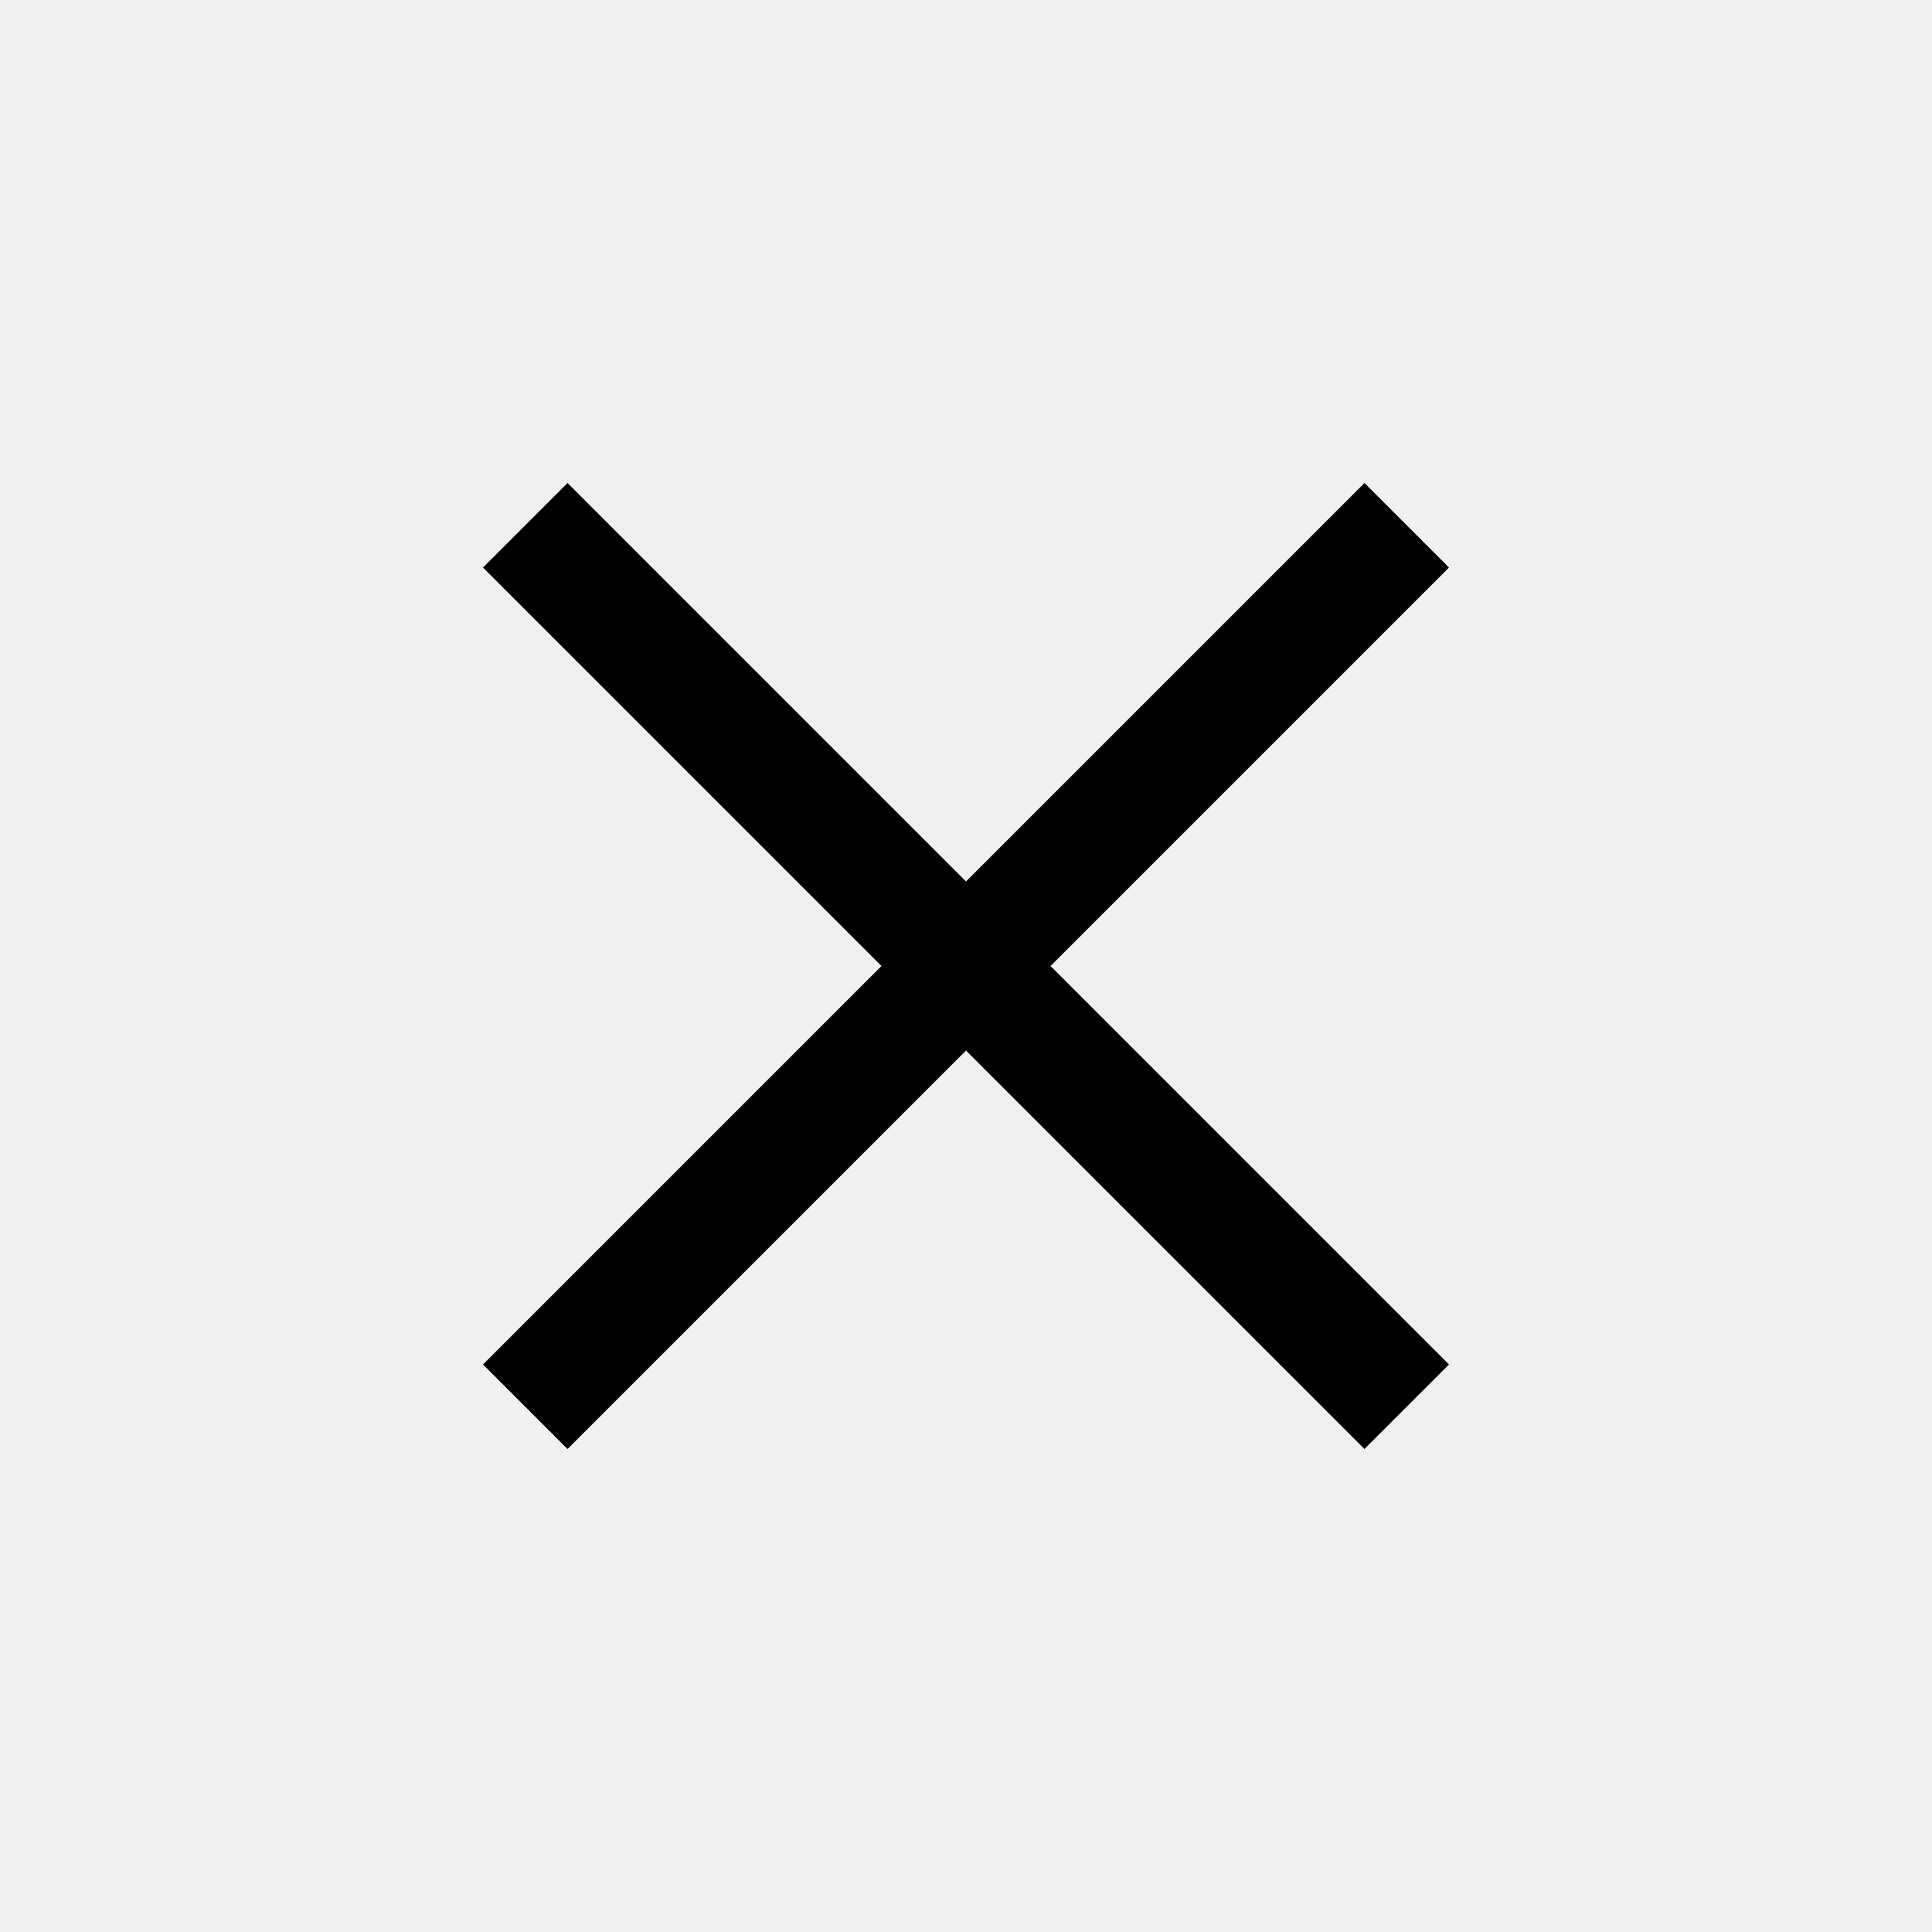
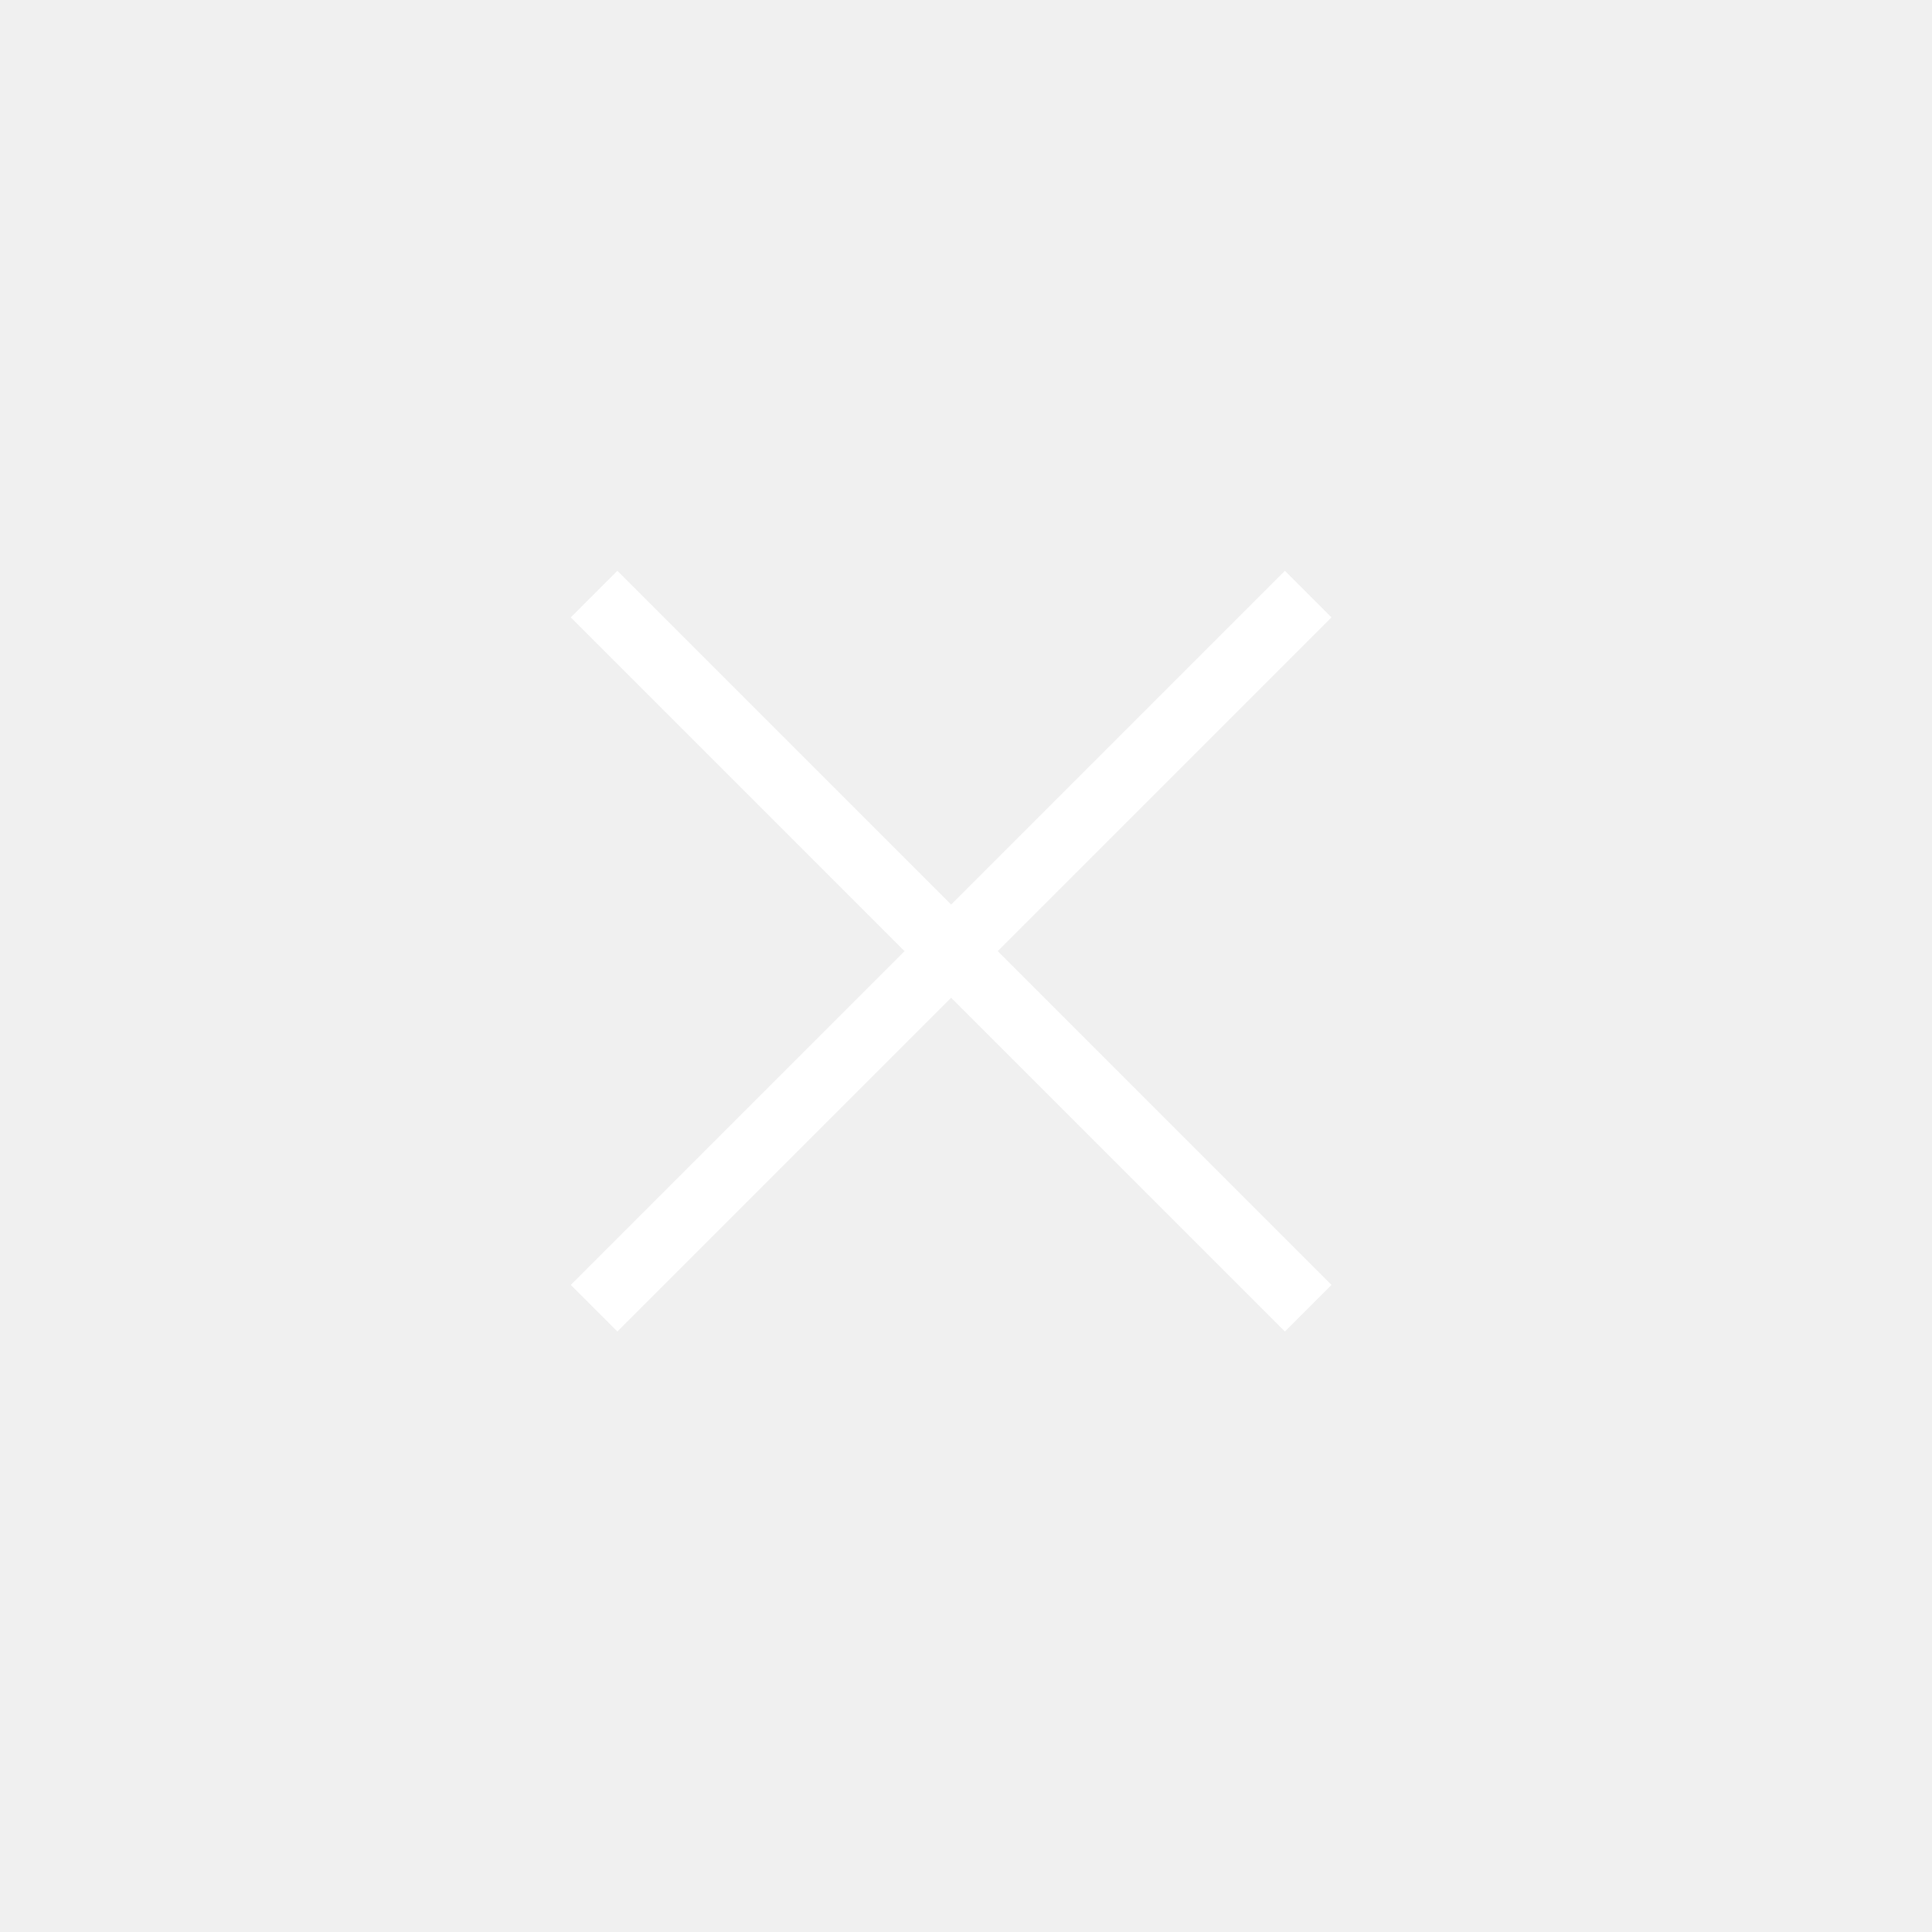
- <svg xmlns="http://www.w3.org/2000/svg" id="icon" fill="inherit" viewBox="0 0 32 32">
-   <polygon fill="inherit" class="cls-1" points="24 9.4 22.6 8 16 14.6 9.4 8 8 9.4 14.6 16 8 22.6 9.4 24 16 17.4 22.6 24 24 22.6 17.4 16 24 9.4" />
-   <rect fill="none" class="cls-2" width="32" height="32" />
+ <svg xmlns="http://www.w3.org/2000/svg" width="44" height="44" viewBox="0 0 44 44" fill="none">
+   <rect x="14.06" y="13" width="23" height="1.5" transform="rotate(45 14.0605 13)" fill="white" />
+   <rect x="13" y="29.263" width="23" height="1.5" transform="rotate(-45 13 29.2634)" fill="white" />
</svg>
